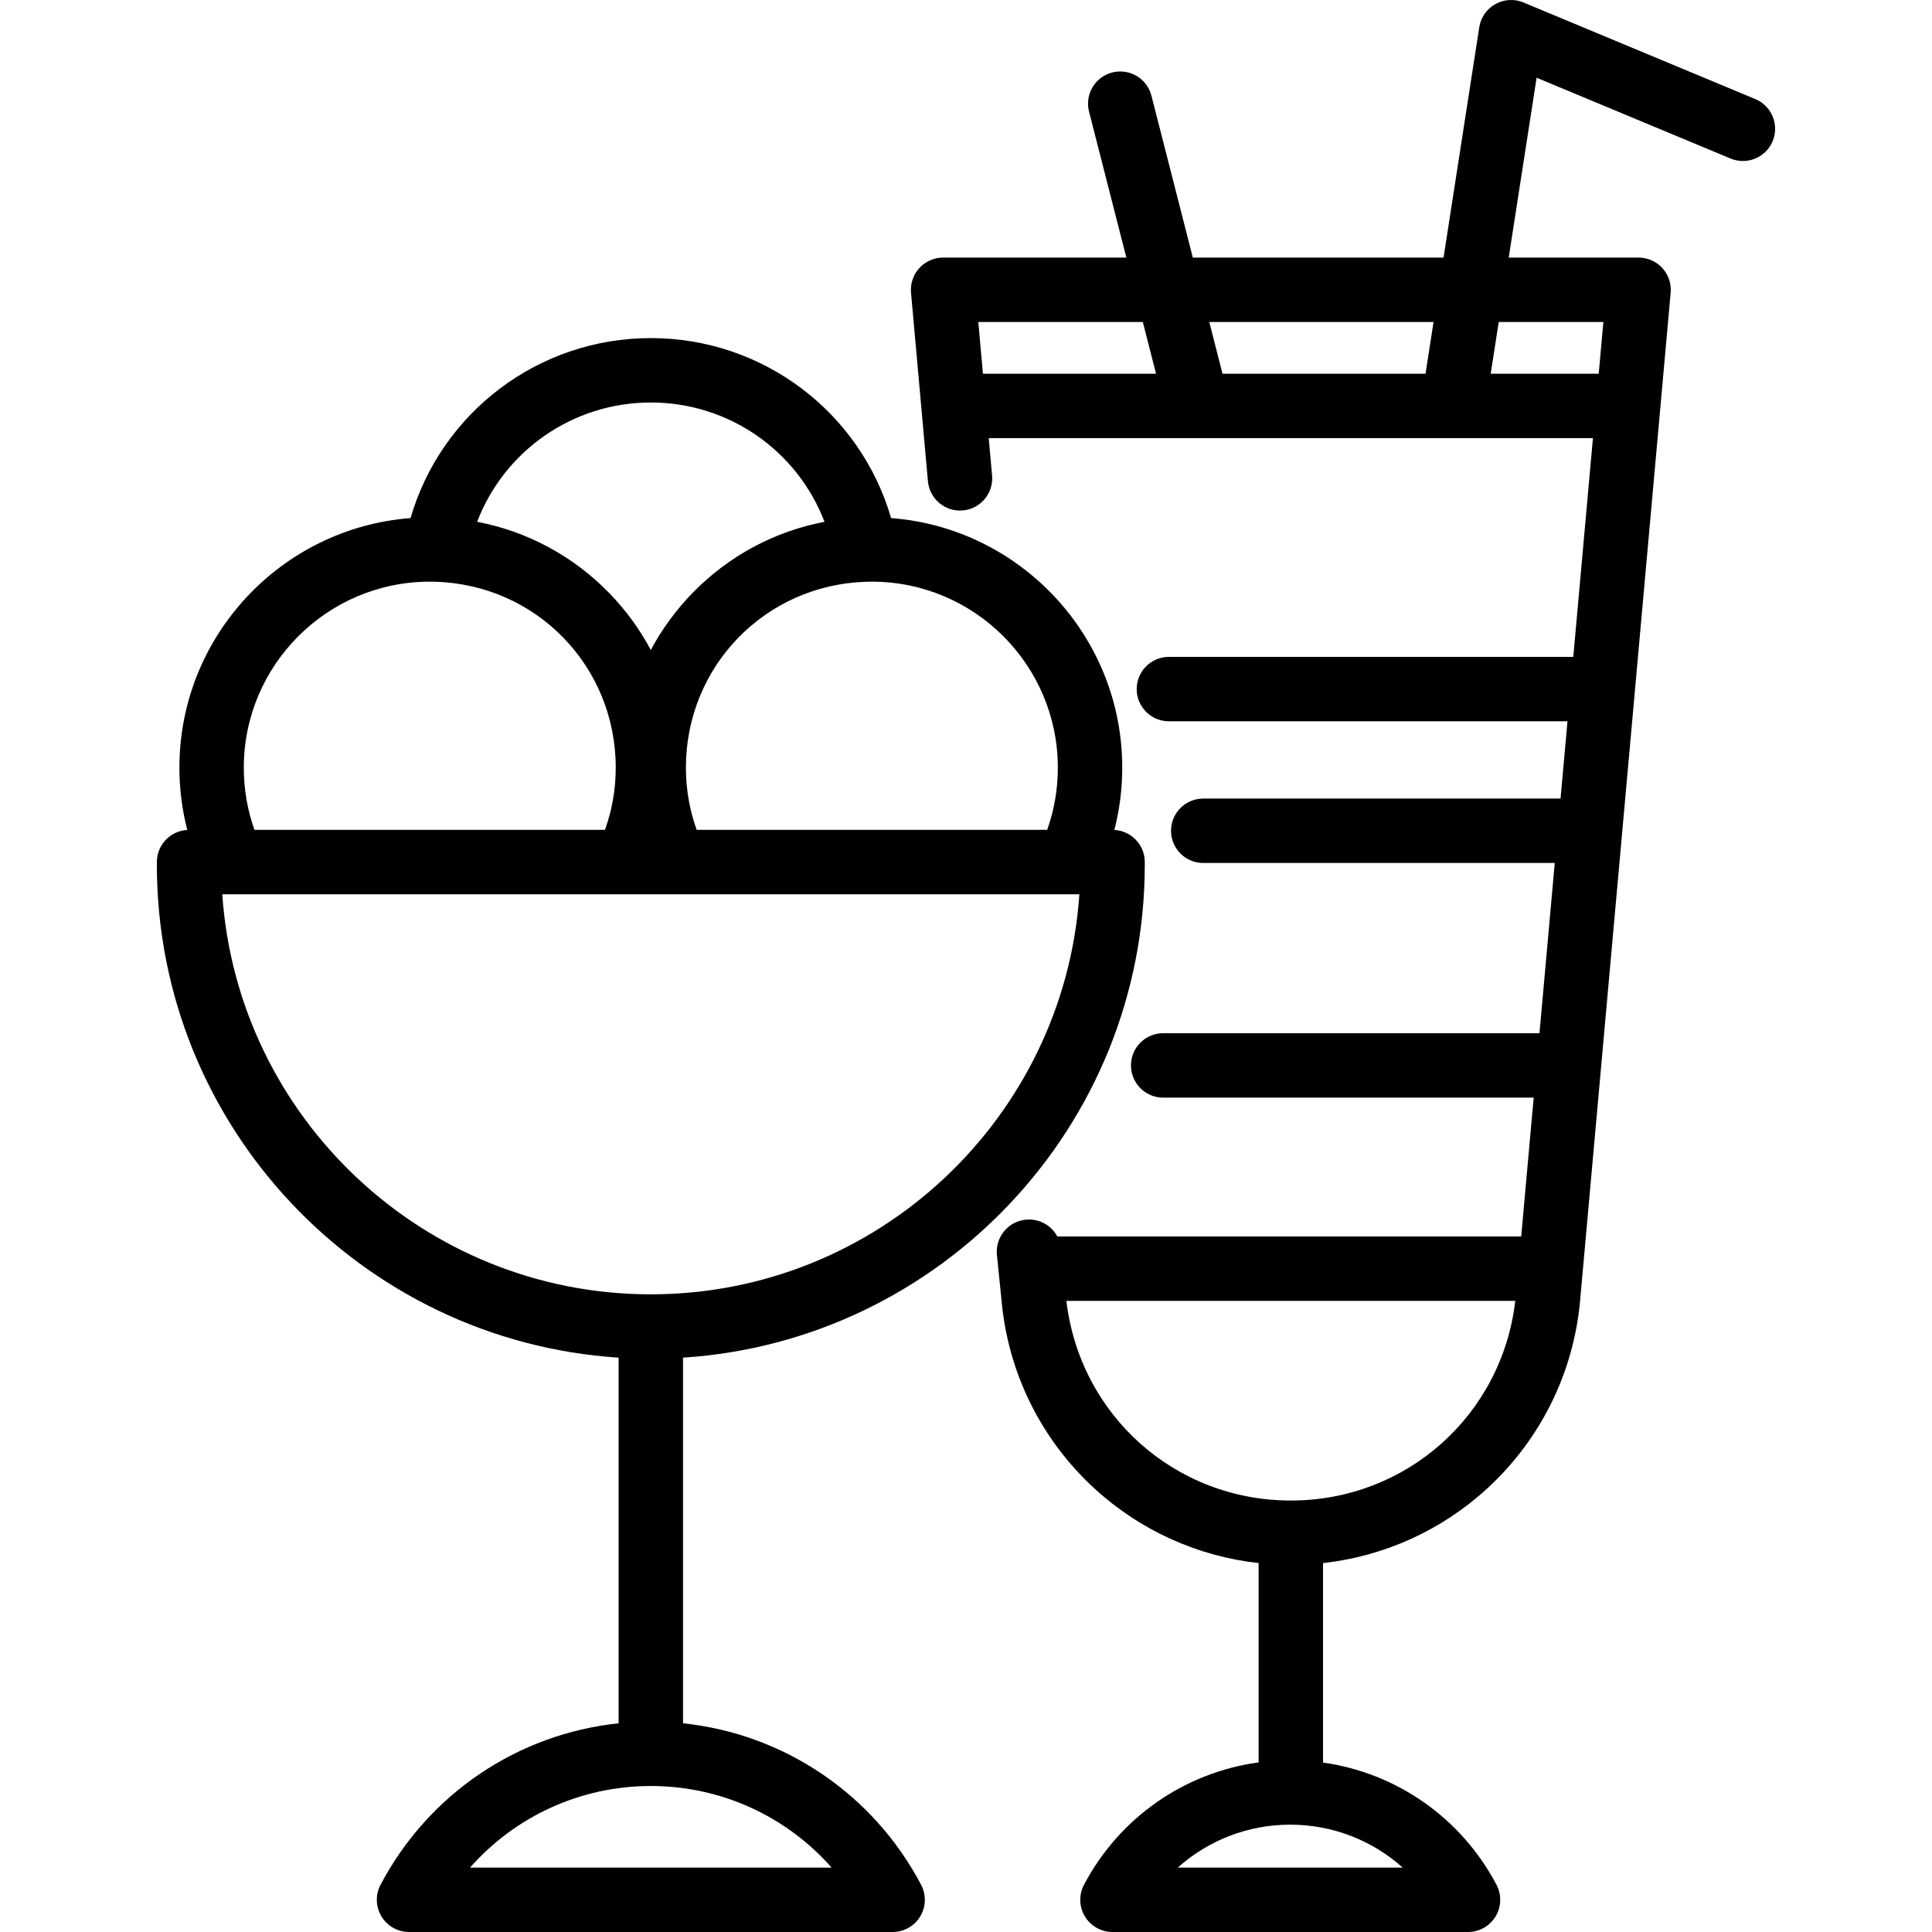
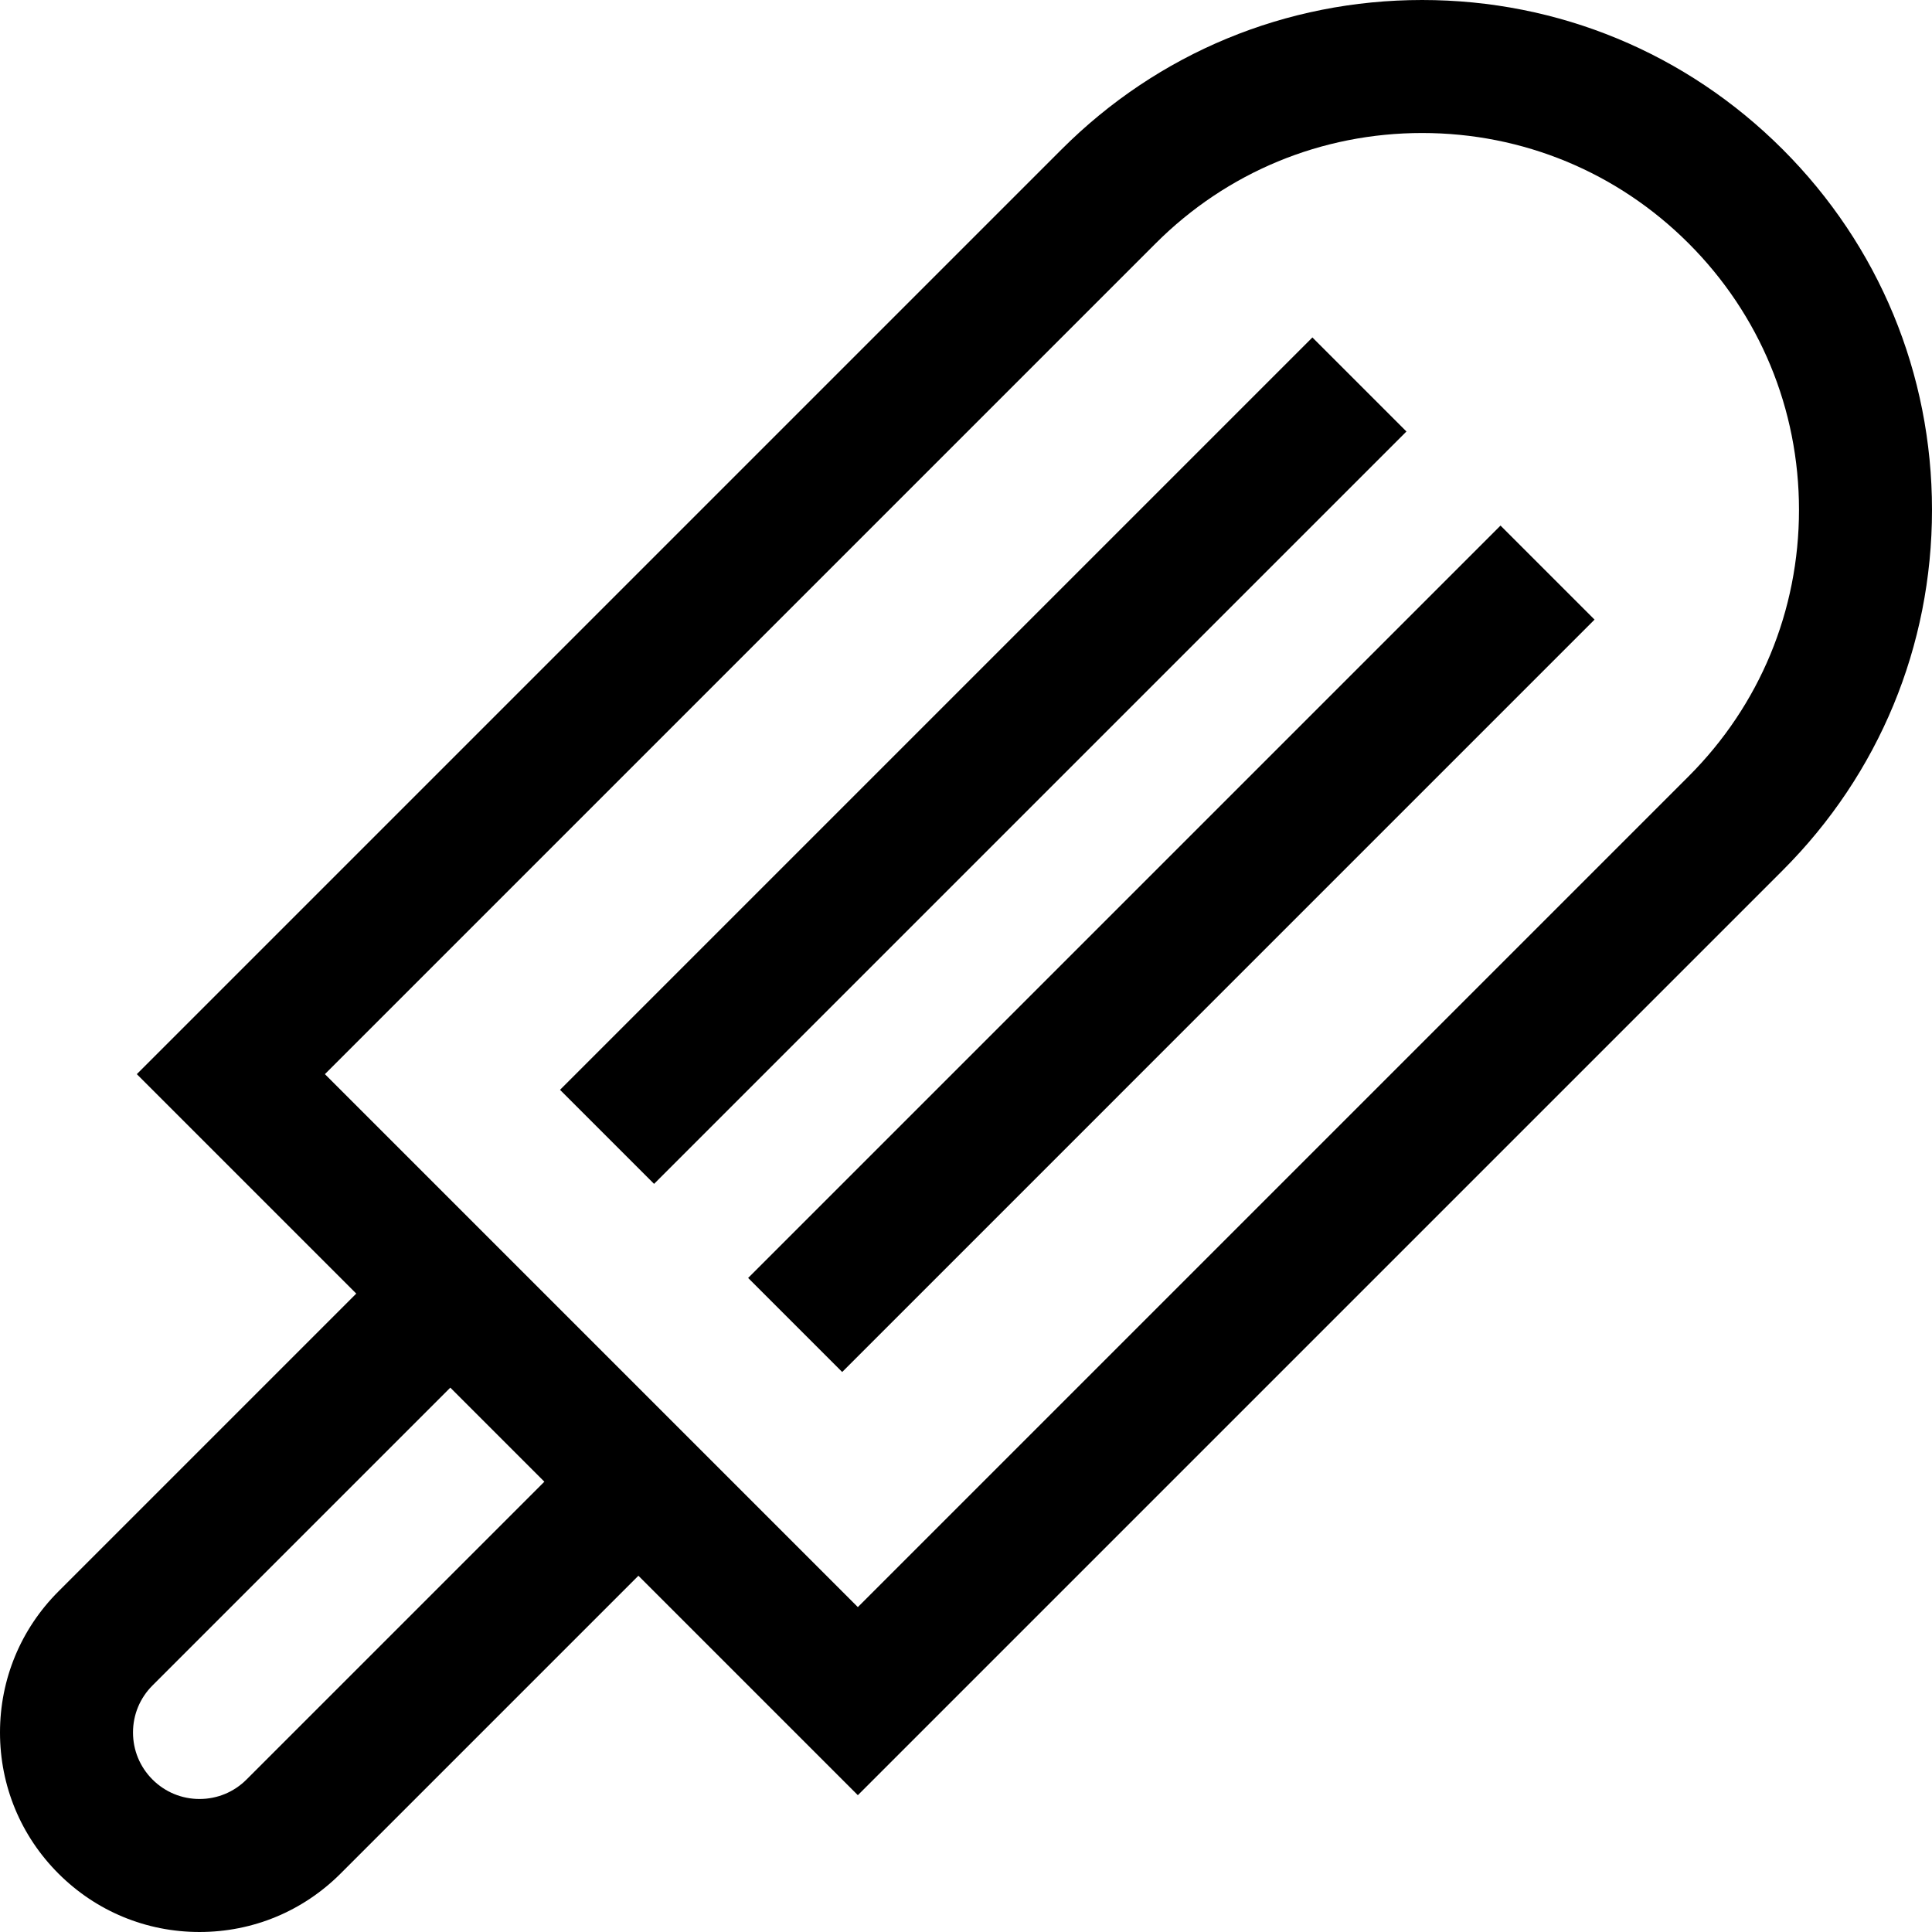
- <svg xmlns="http://www.w3.org/2000/svg" version="1.1" id="Capa_1" x="0px" y="0px" viewBox="0 0 449.978 449.978" style="enable-background:new 0 0 449.978 449.978;" xml:space="preserve">
-   <g>
-     <path d="M159.082,401.369v-85.16c59.953-3.878,107.546-53.879,107.546-114.795v-0.634c0-4.001-3.135-7.261-7.082-7.479   c1.205-4.696,1.833-9.542,1.833-14.508c0-30.649-23.768-55.833-53.836-58.128c-7.165-24.62-29.787-41.92-55.958-41.92   c-26.177,0-48.803,17.3-55.967,41.92c-30.068,2.298-53.835,27.481-53.835,58.128c0,4.967,0.628,9.812,1.833,14.508   c-3.946,0.219-7.08,3.478-7.08,7.479v0.634c0,60.916,47.593,110.917,107.546,114.795v85.16   c-23.461,2.466-44.268,16.404-55.45,37.611c-1.227,2.325-1.146,5.122,0.212,7.372s3.794,3.626,6.422,3.626h112.633   c2.628,0,5.064-1.376,6.422-3.626s1.438-5.047,0.212-7.372C203.35,417.773,182.544,403.835,159.082,401.369z M246.379,178.793   c0,5.017-0.837,9.87-2.482,14.487h-81.639c-0.779-2.199-1.401-4.456-1.815-6.767c-0.458-2.533-0.69-5.13-0.69-7.72   c0-23.601,18.47-42.619,42.058-43.298c0.42-0.013,0.84-0.019,1.26-0.019C226.951,135.476,246.379,154.908,246.379,178.793z    M151.585,93.745c18.235,0,34.152,11.301,40.445,27.789c-11.642,2.224-22.33,7.935-30.753,16.589   c-3.89,3.997-7.135,8.463-9.696,13.262c-2.562-4.8-5.806-9.267-9.697-13.265c-8.426-8.657-19.116-14.368-30.752-16.59   C117.428,105.045,133.347,93.745,151.585,93.745z M100.1,135.476c0.419,0,0.837,0.006,1.265,0.019   c23.576,0.672,42.045,19.691,42.045,43.298c0,2.595-0.232,5.192-0.693,7.735c-0.412,2.302-1.033,4.555-1.812,6.752H59.266   c-1.646-4.617-2.482-9.47-2.482-14.487C56.784,154.908,76.215,135.476,100.1,135.476z M51.77,208.28h199.625   c-3.538,51.977-46.953,93.179-99.813,93.179S55.308,260.257,51.77,208.28z M109.476,434.978   c10.521-11.95,25.747-19.004,42.106-19.004s31.586,7.054,42.106,19.004H109.476z" />
-     <path d="M408.825,23.076L354.828,0.577c-2.127-0.886-4.543-0.746-6.553,0.381c-2.01,1.127-3.391,3.115-3.743,5.392l-8.319,53.645   h-58.393l-9.641-37.708c-1.026-4.012-5.107-6.434-9.124-5.408c-4.014,1.026-6.435,5.111-5.409,9.124l8.691,33.992h-42.684   c-2.105,0-4.114,0.885-5.535,2.439c-1.421,1.554-2.123,3.634-1.935,5.731l3.939,43.92c0.37,4.126,4.025,7.174,8.14,6.8   c4.126-0.37,7.17-4.014,6.8-8.14l-0.78-8.699h140.726l-4.578,50.948h-94.185c-4.143,0-7.5,3.358-7.5,7.5s3.357,7.5,7.5,7.5h92.837   l-1.617,18h-83.22c-4.143,0-7.5,3.358-7.5,7.5s3.357,7.5,7.5,7.5h81.873l-3.563,39.651h-87.643c-4.143,0-7.5,3.358-7.5,7.5   s3.357,7.5,7.5,7.5h86.295l-2.906,32.339H246.26c-1.391-2.592-4.241-4.227-7.366-3.911c-4.121,0.418-7.122,4.098-6.704,8.219   l1.076,10.591c1.514,16.869,9.231,32.452,21.73,43.88c10.64,9.727,23.971,15.718,38.147,17.29v46.424   c-17.228,2.342-32.4,12.816-40.672,28.502c-1.227,2.325-1.146,5.122,0.212,7.372c1.357,2.25,3.794,3.626,6.422,3.626h82.807   c2.628,0,5.064-1.376,6.422-3.626c1.357-2.251,1.438-5.048,0.212-7.372c-8.229-15.604-23.286-26.049-40.402-28.464v-46.462   c14.175-1.572,27.506-7.562,38.145-17.288c12.5-11.427,20.218-27.009,21.733-43.876l21.09-234.723   c0.188-2.097-0.514-4.177-1.935-5.732c-1.421-1.554-3.43-2.439-5.535-2.439h-30.251l6.497-41.893l45.167,18.82   c3.825,1.593,8.215-0.215,9.808-4.038C414.456,29.06,412.648,24.669,408.825,23.076z M333.886,74.996l-1.869,12.051h-47.282   l-3.081-12.051H333.886z M227.855,74.996h38.316l3.081,12.051h-40.317L227.855,74.996z M274.315,434.978   c7.084-6.346,16.346-9.999,26.194-9.999s19.11,3.654,26.194,9.999H274.315z M300.644,349.486c-26.927,0-49.125-19.851-52.273-46.5   h104.548C349.814,329.594,327.599,349.486,300.644,349.486z M373.438,74.996l-1.083,12.051h-25.159l1.869-12.051H373.438z" />
+ <svg xmlns="http://www.w3.org/2000/svg" version="1.1" id="Layer_1" x="0px" y="0px" viewBox="0 0 435.773 435.773" style="enable-background:new 0 0 435.773 435.773;" xml:space="preserve">
+   <g id="XMLID_179_">
+     <g>
+       <g>
+         <path d="M402.089,33.685C380.368,11.964,351.489,0,320.772,0c-30.717,0-59.597,11.963-81.316,33.684L30.858,242.281     l49.497,49.497L13.18,358.953C4.682,367.452,0,378.753,0,390.773c0,12.02,4.681,23.32,13.181,31.82     c8.5,8.499,19.801,13.179,31.82,13.179c12.02,0,23.32-4.681,31.818-13.18l67.176-67.175l49.497,49.497l208.597-208.597     c21.721-21.72,33.684-50.599,33.684-81.316C435.773,84.284,423.81,55.405,402.089,33.685z M55.605,401.379     c-2.832,2.833-6.599,4.393-10.604,4.393c-4.007,0-7.774-1.56-10.607-4.393S30,394.779,30,390.773     c0-4.007,1.56-7.773,4.394-10.606l67.175-67.176l21.214,21.214L55.605,401.379z M380.876,175.105L193.492,362.49l-28.284-28.284     l-63.64-63.64l-28.284-28.284L260.668,54.897C276.723,38.842,298.067,30,320.772,30c22.704,0,44.05,8.842,60.104,24.896     c16.055,16.055,24.896,37.4,24.896,60.105C405.772,137.706,396.931,159.05,380.876,175.105z" />
+         <rect x="101.776" y="156.57" transform="matrix(0.7071 -0.7071 0.7071 0.7071 -56.3621 207.0704)" width="239.999" height="30" />
+         <rect x="249.204" y="94" transform="matrix(-0.7071 -0.7071 0.7071 -0.7071 299.7033 552.1403)" width="30" height="239.999" />
+       </g>
+     </g>
  </g>
  <g>
</g>
  <g>
</g>
  <g>
</g>
  <g>
</g>
  <g>
</g>
  <g>
</g>
  <g>
</g>
  <g>
</g>
  <g>
</g>
  <g>
</g>
  <g>
</g>
  <g>
</g>
  <g>
</g>
  <g>
</g>
  <g>
</g>
</svg>
